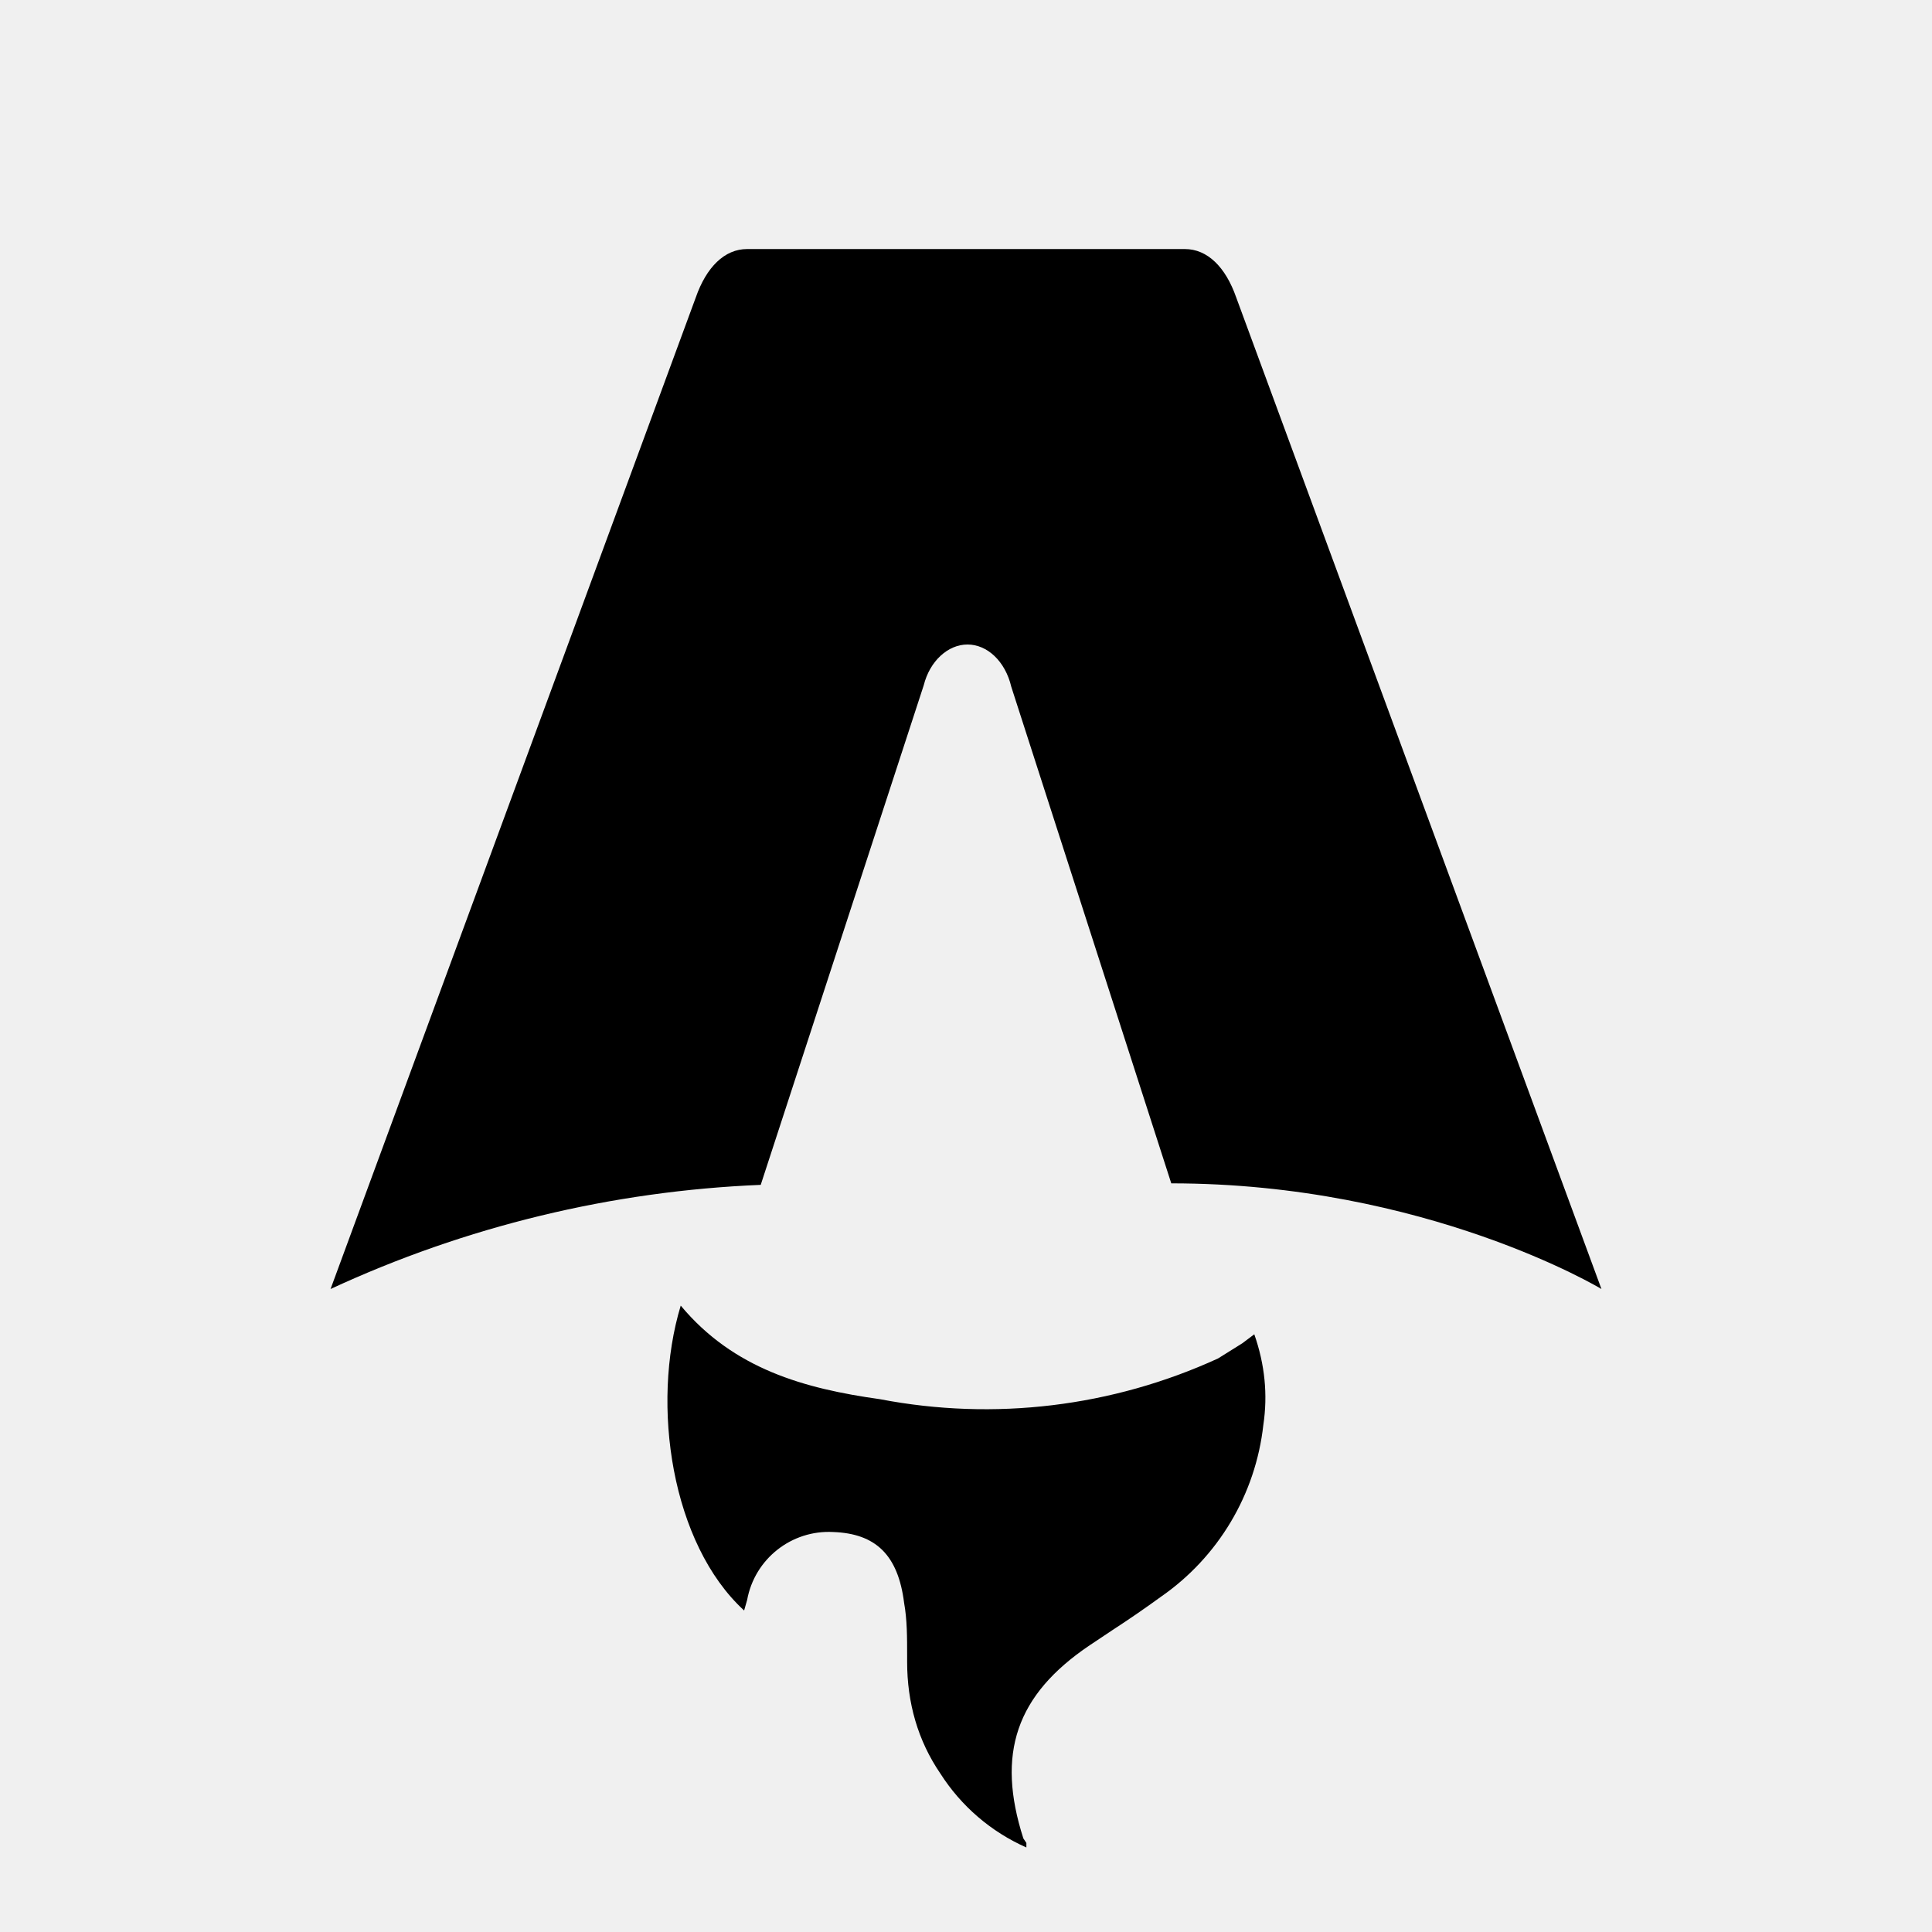
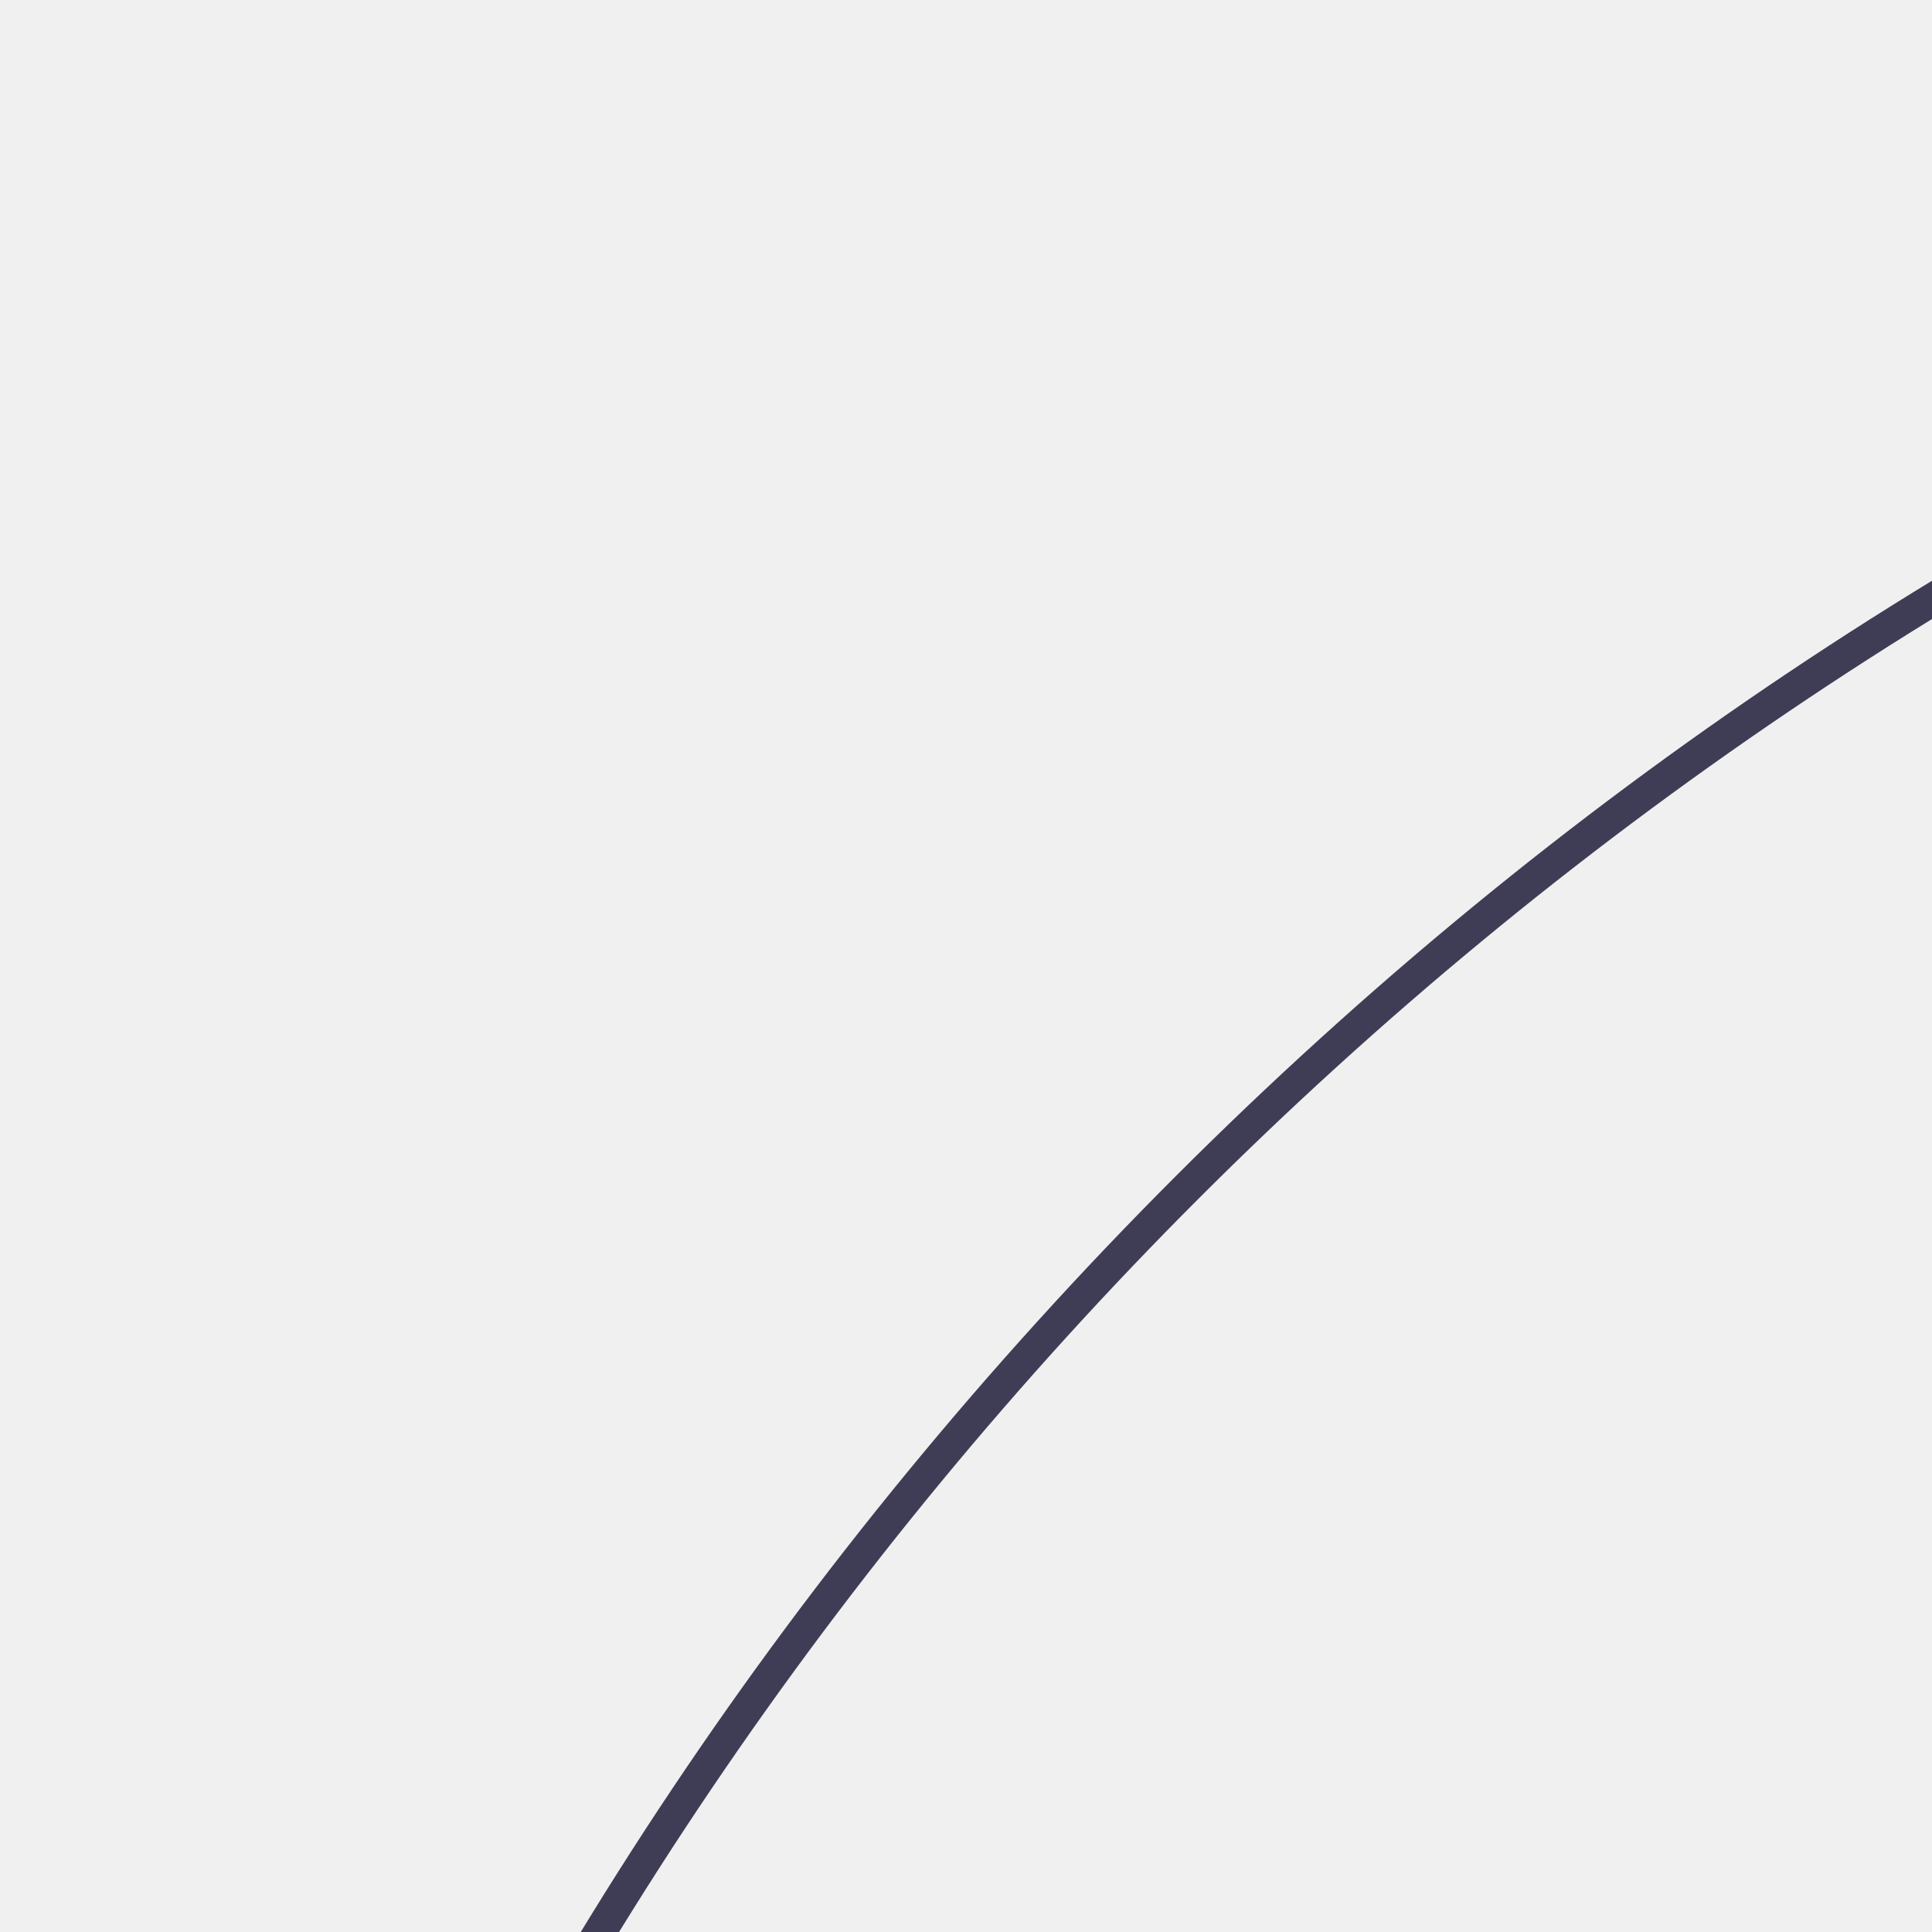
<svg xmlns="http://www.w3.org/2000/svg" fill="none" viewBox="0 0 128 128">
-   <path d="M50.4 78.5a75.1 75.1 0 0 0-28.5 6.9l24.2-65.7c.7-2 1.9-3.2 3.4-3.2h29c1.5 0 2.7 1.2 3.4 3.2l24.2 65.7s-11.6-7-28.5-7L67 45.5c-.4-1.7-1.6-2.8-2.9-2.8-1.3 0-2.5 1.1-2.9 2.7L50.4 78.5Zm-1.1 28.2Zm-4.2-20.2c-2 6.6-.6 15.8 4.2 20.2a17.5 17.5 0 0 1 .2-.7 5.5 5.5 0 0 1 5.7-4.5c2.8.1 4.3 1.5 4.7 4.7.2 1.1.2 2.3.2 3.5v.4c0 2.7.7 5.2 2.2 7.4a13 13 0 0 0 5.7 4.9v-.3l-.2-.3c-1.8-5.6-.5-9.5 4.4-12.8l1.5-1a73 73 0 0 0 3.2-2.2 16 16 0 0 0 6.8-11.4c.3-2 .1-4-.6-6l-.8.6-1.6 1a37 37 0 0 1-22.4 2.7c-5-.7-9.7-2-13.2-6.2Z" />
-   <style>
-         path { fill: #000; }
-         @media (prefers-color-scheme: dark) {
-             path { fill: #FFF; }
-         }
-     </style>
+   <circle cx="270.76" cy="260.934" r="86.349" fill="#ffb6b6" />
+   <polygon points="221.19 360.052 217.289 320.618 295.19 306.052 341.19 418.052 261.19 510.052 204.19 398.052 221.19 360.052" fill="#ffb6b6" />
+   <path d="m216.037,340.357l17.031,3.848s-13.388-42.455-8.844-46.508c4.544-4.053,15.68,2.333,15.68,2.333l11.702,13.12,14.254-14.512s15.475-19.242,21.534-24.646-3.673-25.464-3.673-25.464c0,0,89.892-24.239,56.443-67.84,0,0-19.611-34.185-25.997-23.049-6.386,11.136-14.002-6.55-14.002-6.55l-23.254,4.422s-45.894-27.06-89.453,30.83c-43.559,57.89,28.579,154.016,28.579,154.016h-0Z" fill="#2f2e41" />
+   <path d="m433.16,472.95c-47.19,38.26-105.57,59.05-167.16,59.05-56.24,0-109.81-17.34-154.62-49.48.08-.84.16-1.67.23-2.5,1.19-13,2.25-25.64,2.95-36.12,2.71-40.69,97.64-67.81,97.64-67.81,0,0,.43.43,1.29,1.18,5.24,4.6,26.51,21.28,63.81,25.94,33.26,4.16,44.21-15.57,47.52-25.02,1-2.88,1.3-4.81,1.3-4.81l97.64,46.11c6.37,9.1,8.86,28.7,9.35,50.73.02.91.04,1.81.05,2.73Z" fill="#000000" />
+   <path d="m454.09,77.91C403.85,27.67,337.05,0,266,0S128.15,27.67,77.91,77.91C27.67,128.15,0,194.95,0,266c0,64.85,23.05,126.16,65.29,174.57,4.03,4.63,8.24,9.14,12.62,13.52,1.03,1.03,2.07,2.06,3.12,3.06,2.8,2.71,5.65,5.36,8.55,7.93,1.76,1.57,3.54,3.11,5.34,4.62,1.41,1.19,2.82,2.36,4.25,3.51.03.03.05.05.08.07,3.97,3.2,8.01,6.28,12.13,9.24,44.81,32.14,98.38,49.48,154.62,49.48,61.59,0,119.97-20.79,167.16-59.05,3.85-3.12,7.62-6.36,11.32-9.71,3.27-2.96,6.47-6.01,9.61-9.15.99-.99,1.98-1.99,2.95-3,2.7-2.78,5.32-5.61,7.88-8.48,43.37-48.72,67.08-110.84,67.08-176.61,0-71.05-27.67-137.85-77.91-188.09Zm10.18,362.21c-2.5,2.84-5.06,5.64-7.68,8.37-4.08,4.25-8.29,8.37-12.64,12.34-1.65,1.52-3.32,3-5.01,4.47-1.92,1.67-3.86,3.31-5.83,4.92-15.53,12.75-32.54,23.75-50.73,32.71-7.19,3.55-14.56,6.78-22.1,9.67-29.29,11.24-61.08,17.4-94.28,17.4-32.04,0-62.76-5.74-91.19-16.24-11.67-4.3-22.95-9.41-33.78-15.26-1.59-.86-3.17-1.73-4.74-2.62-8.26-4.68-16.25-9.79-23.92-15.31-.25-.18-.51-.37-.76-.55-5.46-3.94-10.77-8.09-15.9-12.45-1.88-1.59-3.74-3.2-5.57-4.85-2.98-2.65-5.9-5.38-8.75-8.18-5.4-5.29-10.56-10.8-15.49-16.53C26.09,391.77,2,331.65,2,266,2,120.43,120.43,2,266,2s264,118.43,264,264c0,66.66-24.83,127.62-65.73,174.12Z" fill="#3f3d56" />
</svg>
